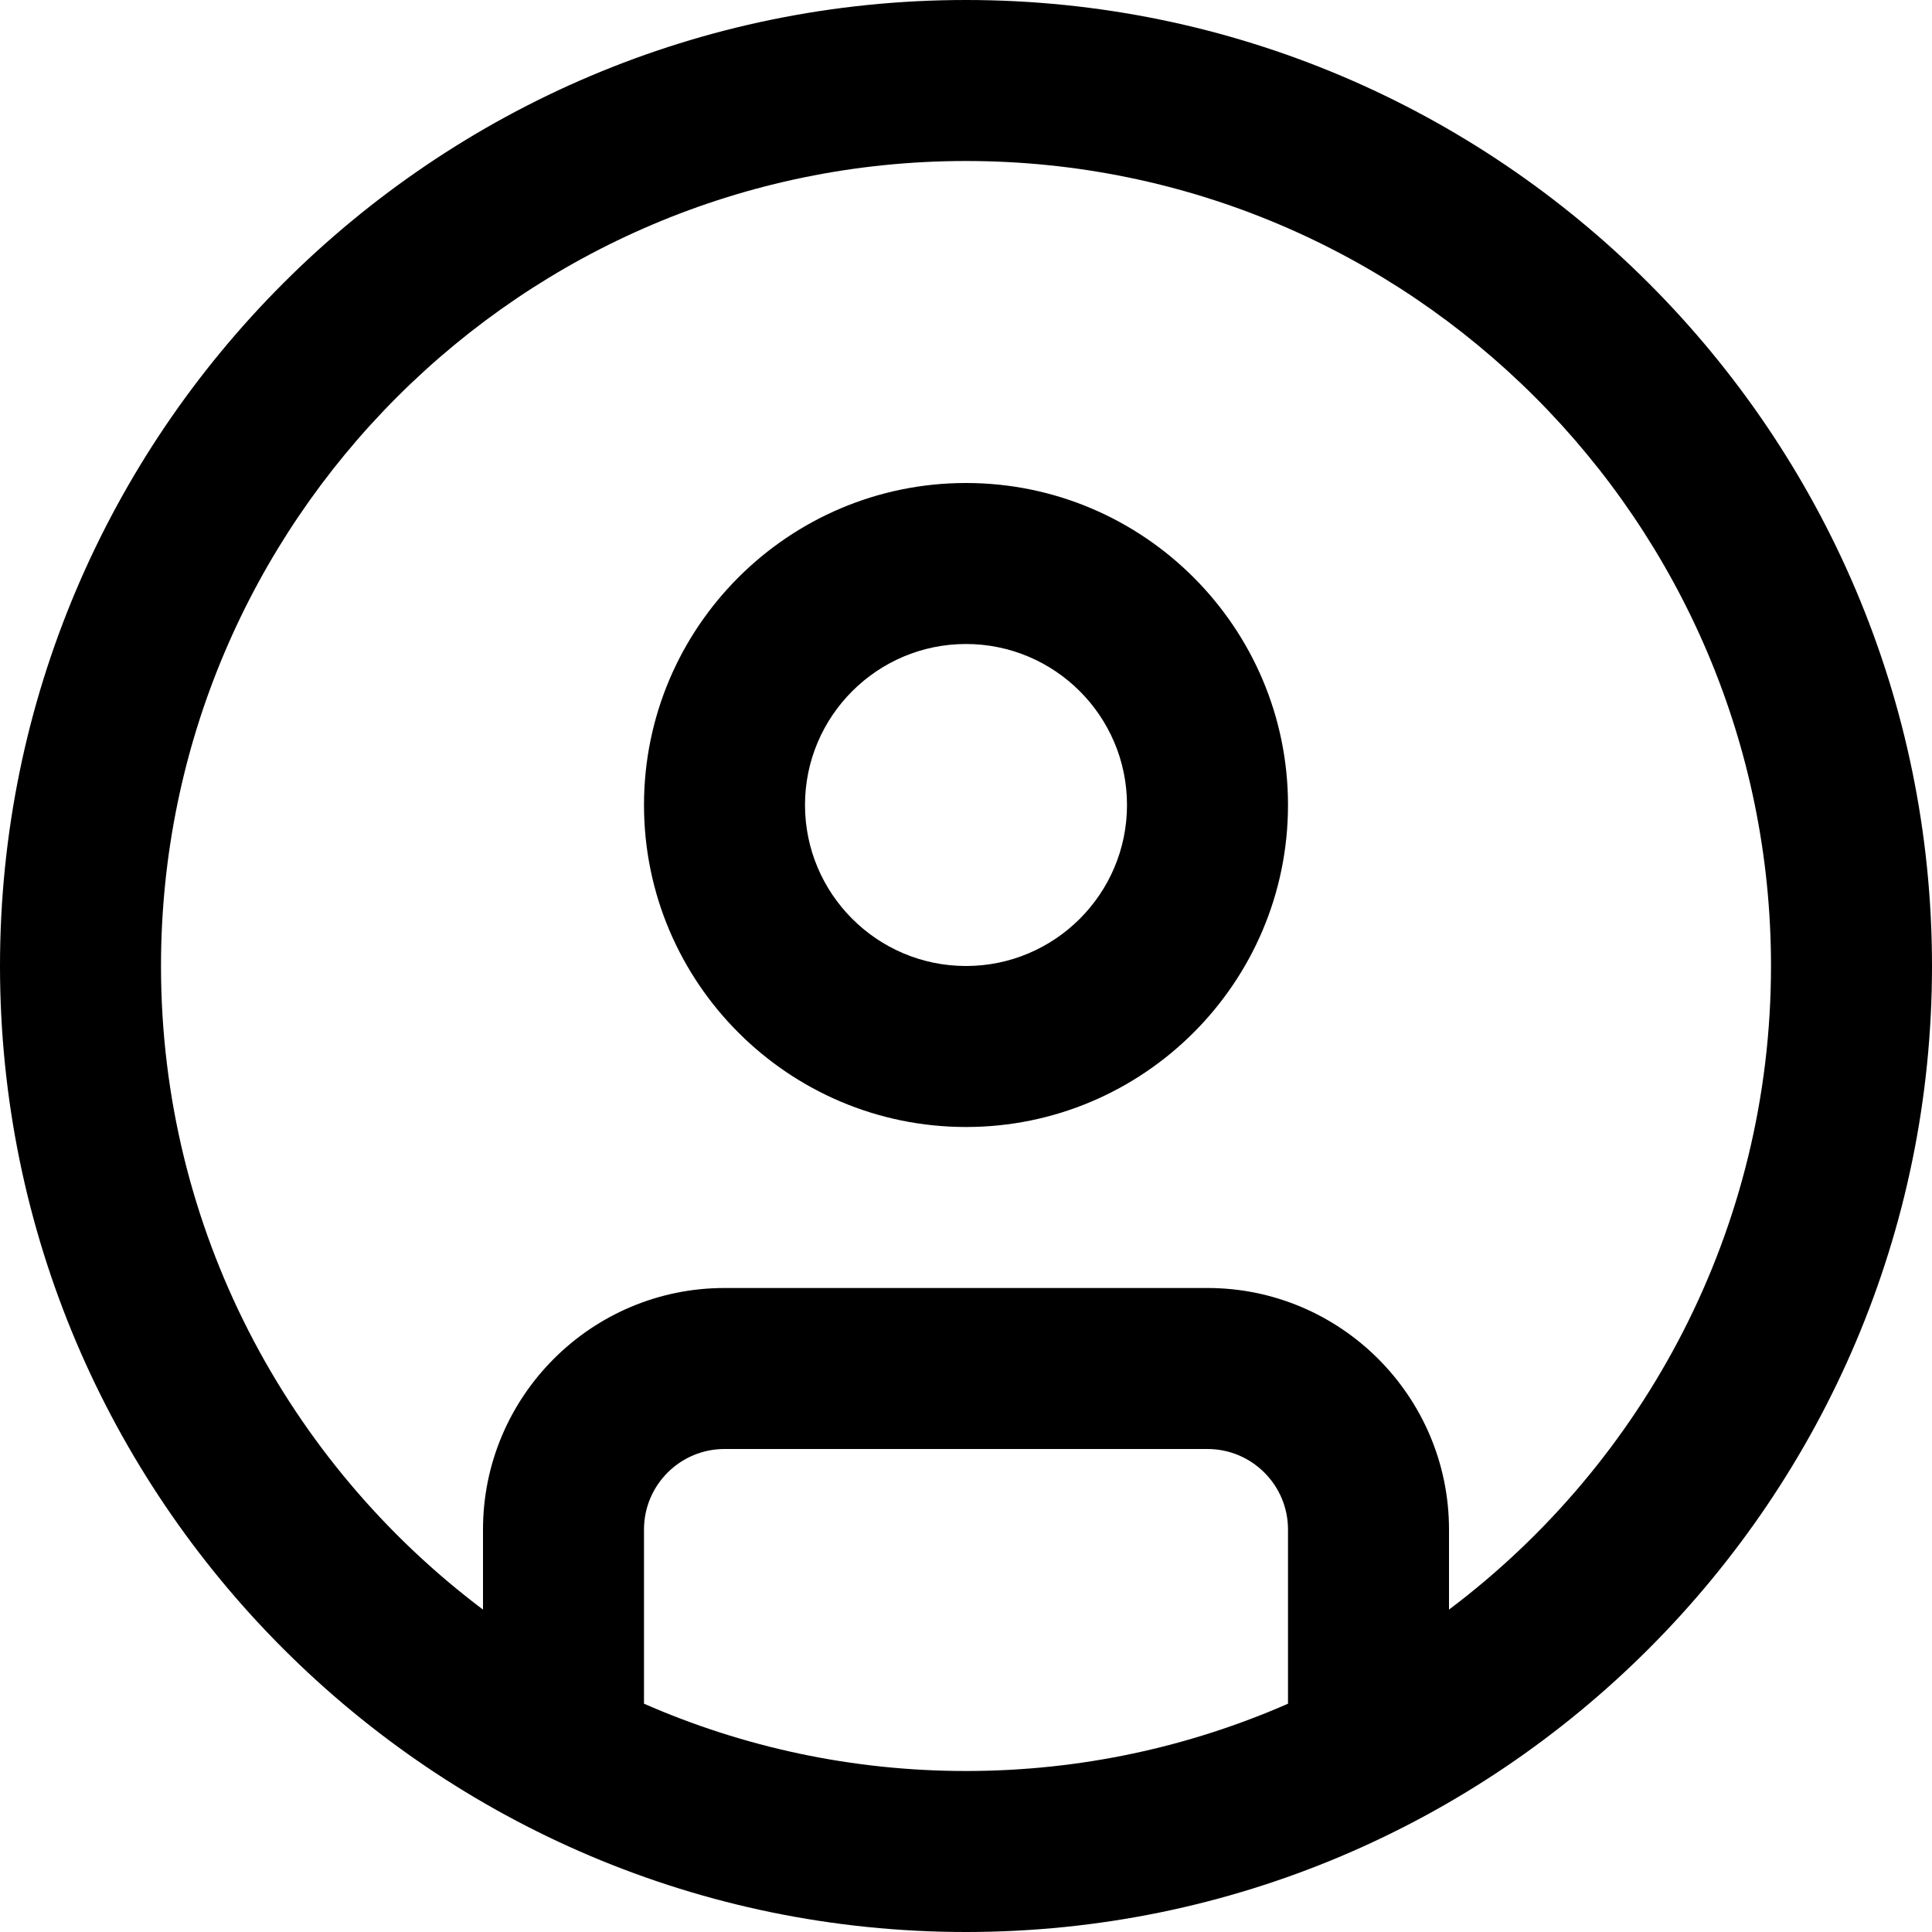
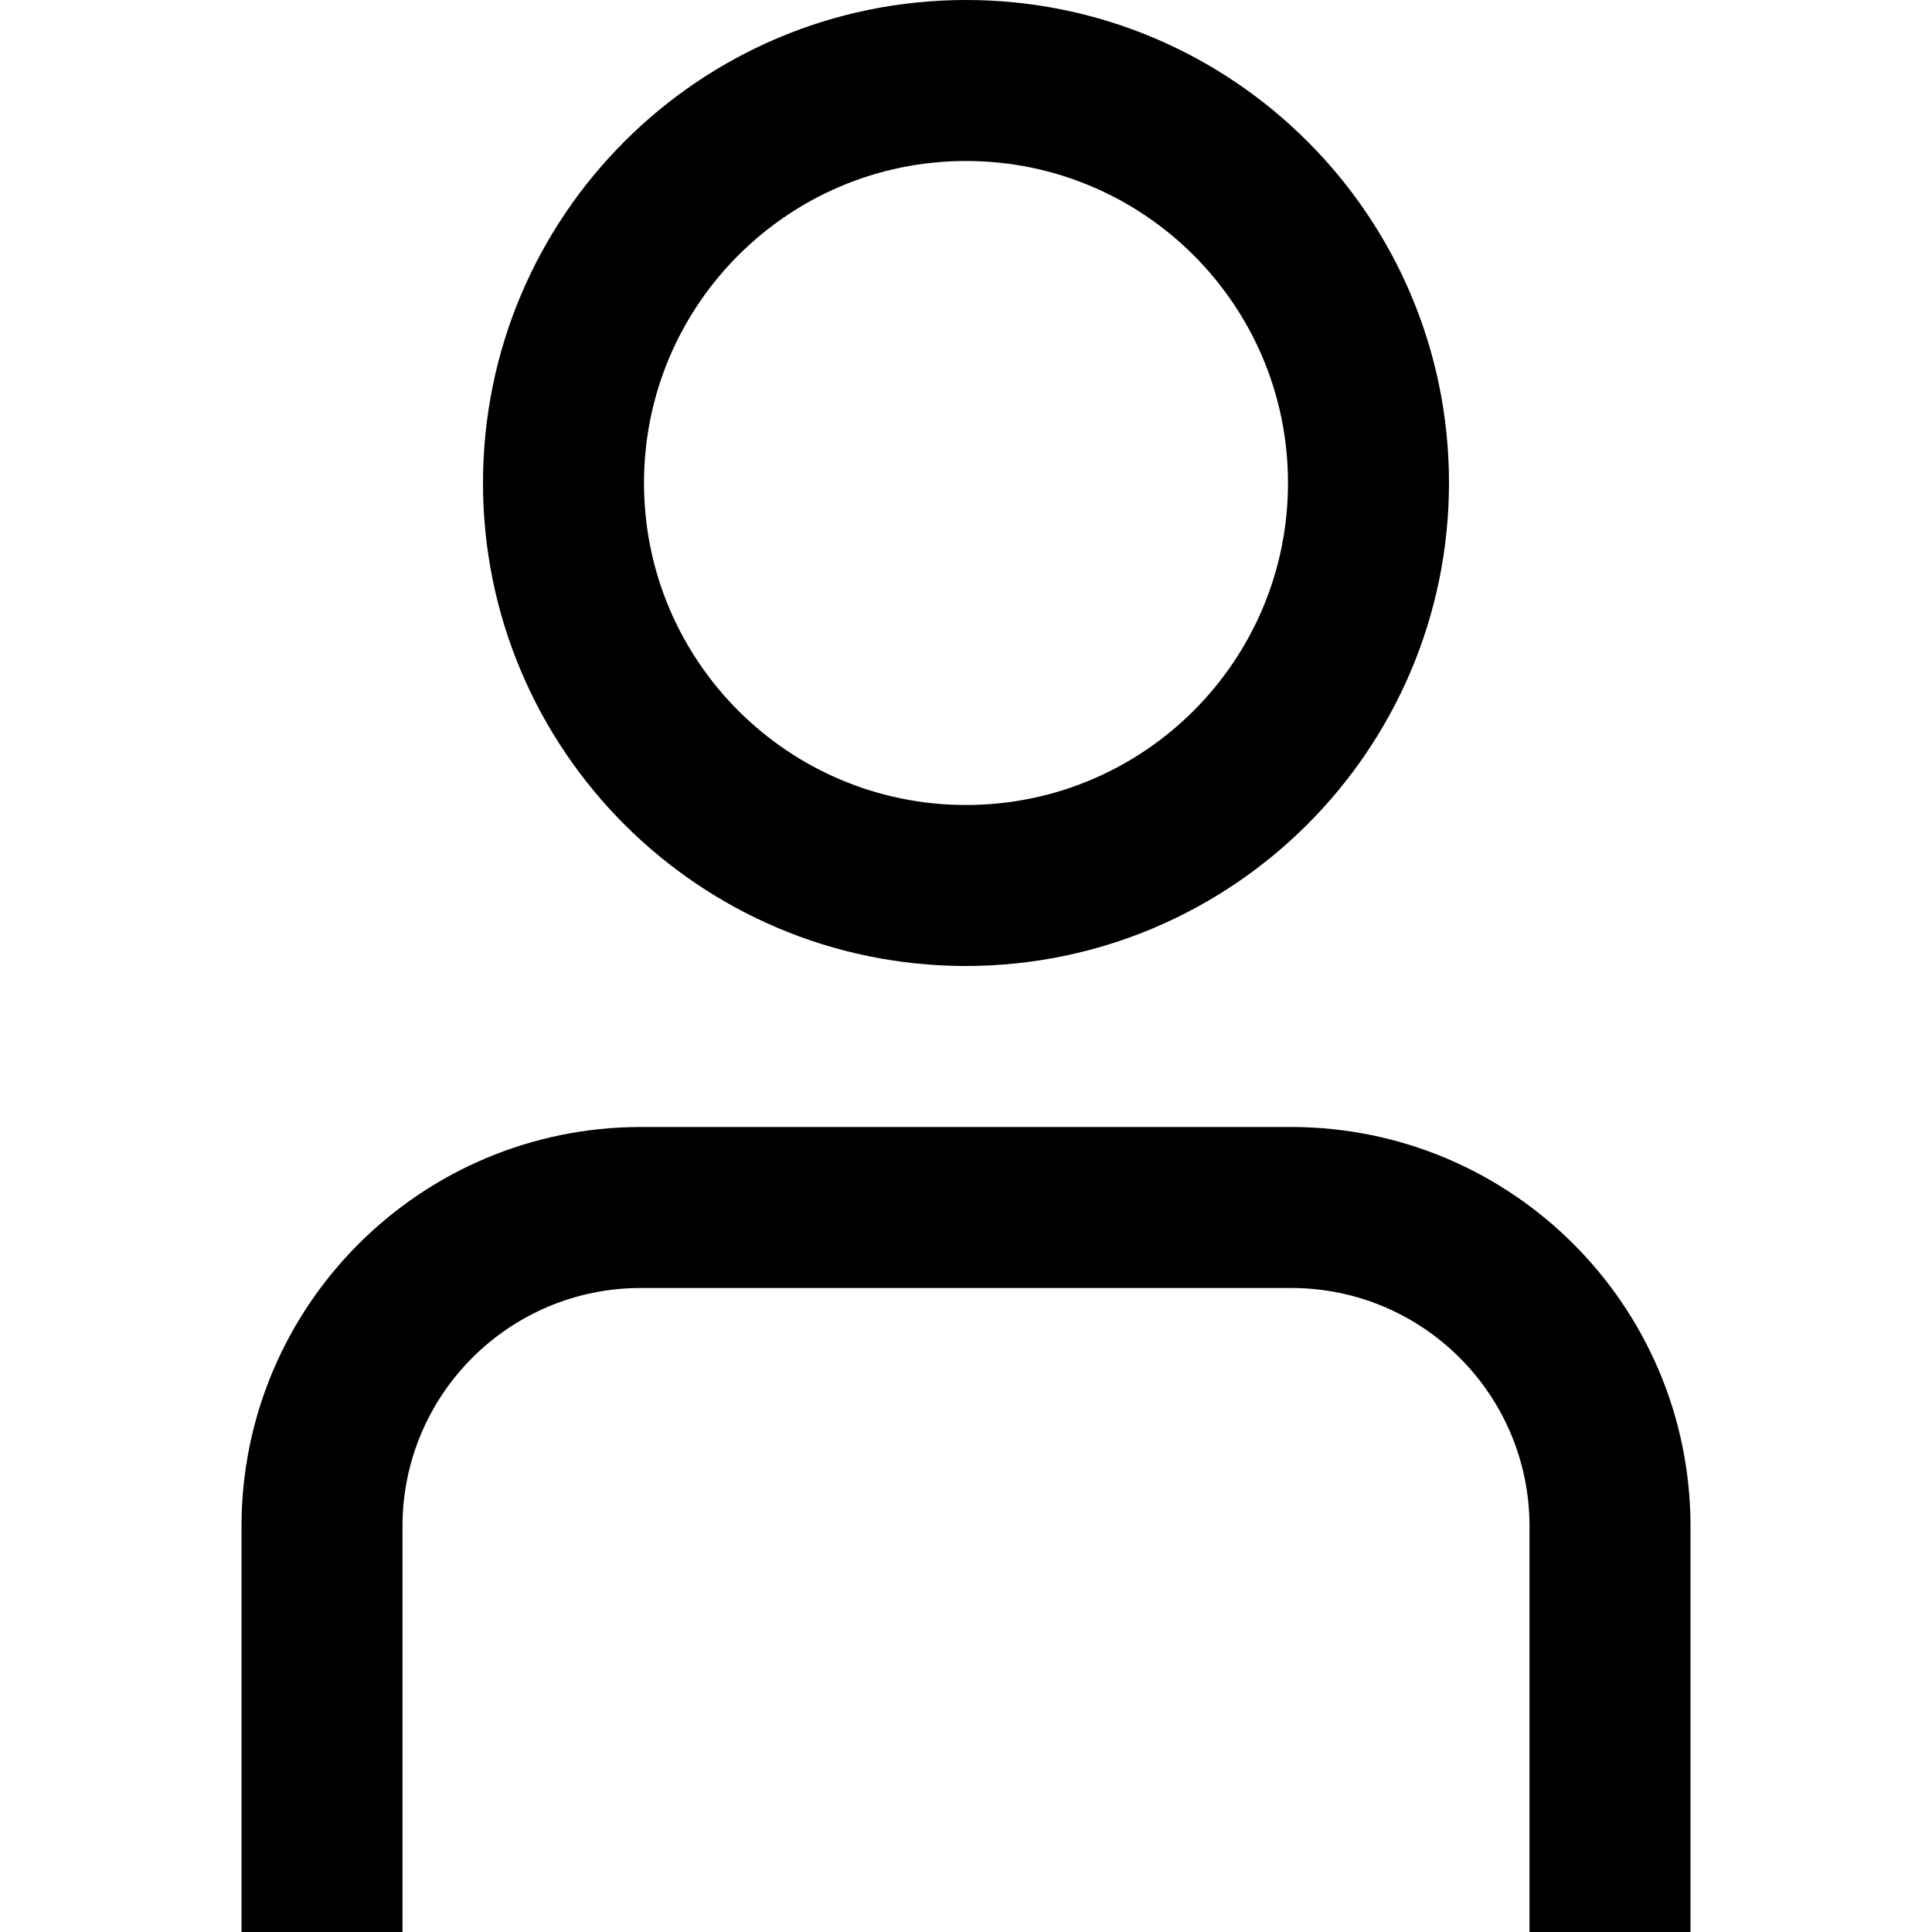
- <svg xmlns="http://www.w3.org/2000/svg" id="Layer_1" data-name="Layer 1" viewBox="0 0 24 24" width="512" height="512">
-   <path d="m12,0C5.383,0,0,5.383,0,12s5.383,12,12,12,12-5.383,12-12S18.617,0,12,0Zm-4,21.164v-2.164c0-.552.449-1,1-1h6c.551,0,1,.448,1,1v2.164c-1.226.537-2.578.836-4,.836s-2.774-.299-4-.836Zm10-1.169v-.995c0-1.654-1.346-3-3-3h-6c-1.654,0-3,1.346-3,3v.995c-2.427-1.826-4-4.73-4-7.995C2,6.486,6.486,2,12,2s10,4.486,10,10c0,3.264-1.573,6.169-4,7.995Zm-6-13.995c-2.206,0-4,1.794-4,4s1.794,4,4,4,4-1.794,4-4-1.794-4-4-4Zm0,6c-1.103,0-2-.897-2-2s.897-2,2-2,2,.897,2,2-.897,2-2,2Z" />
+ <svg xmlns="http://www.w3.org/2000/svg" viewBox="0 0 24 24" width="512" height="512">
+   <g id="_01_align_center" data-name="01 align center">
+     <path d="M21,24H19V18.957A2.96,2.96,0,0,0,16.043,16H7.957A2.96,2.96,0,0,0,5,18.957V24H3V18.957A4.963,4.963,0,0,1,7.957,14h8.086A4.963,4.963,0,0,1,21,18.957Z" />
+     <path d="M12,12a6,6,0,1,1,6-6A6.006,6.006,0,0,1,12,12ZM12,2a4,4,0,1,0,4,4A4,4,0,0,0,12,2Z" />
+   </g>
</svg>
